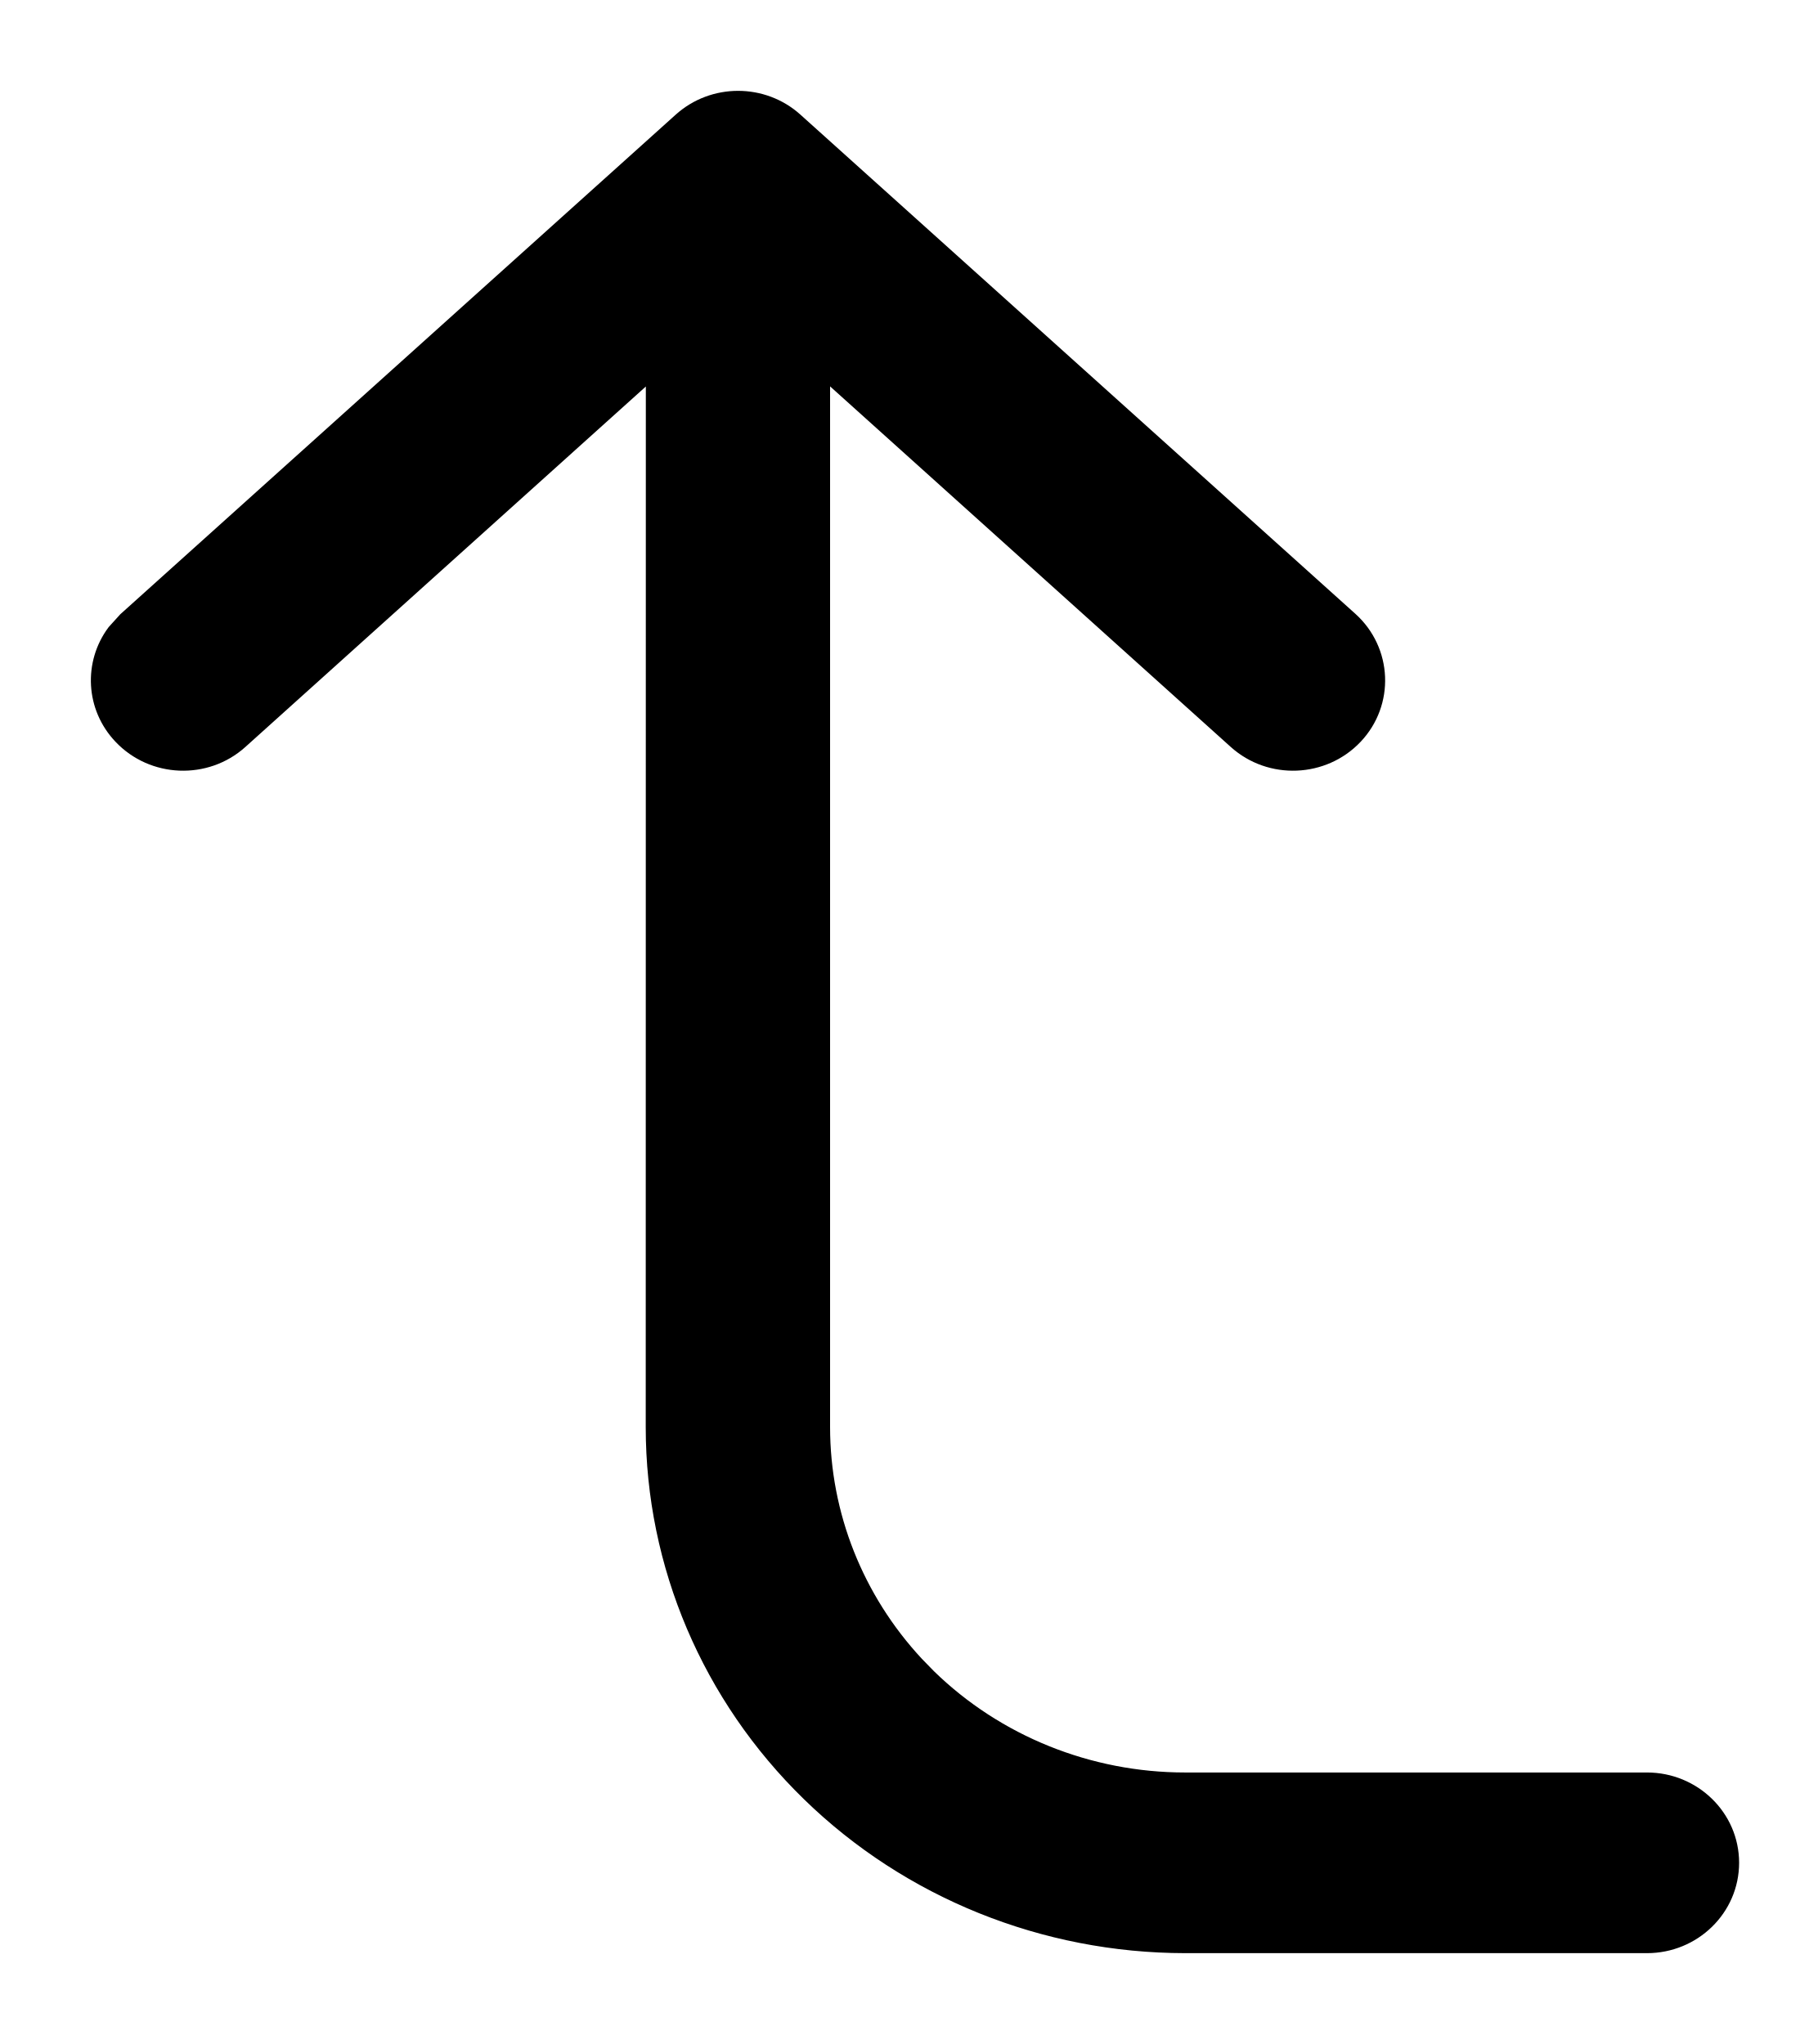
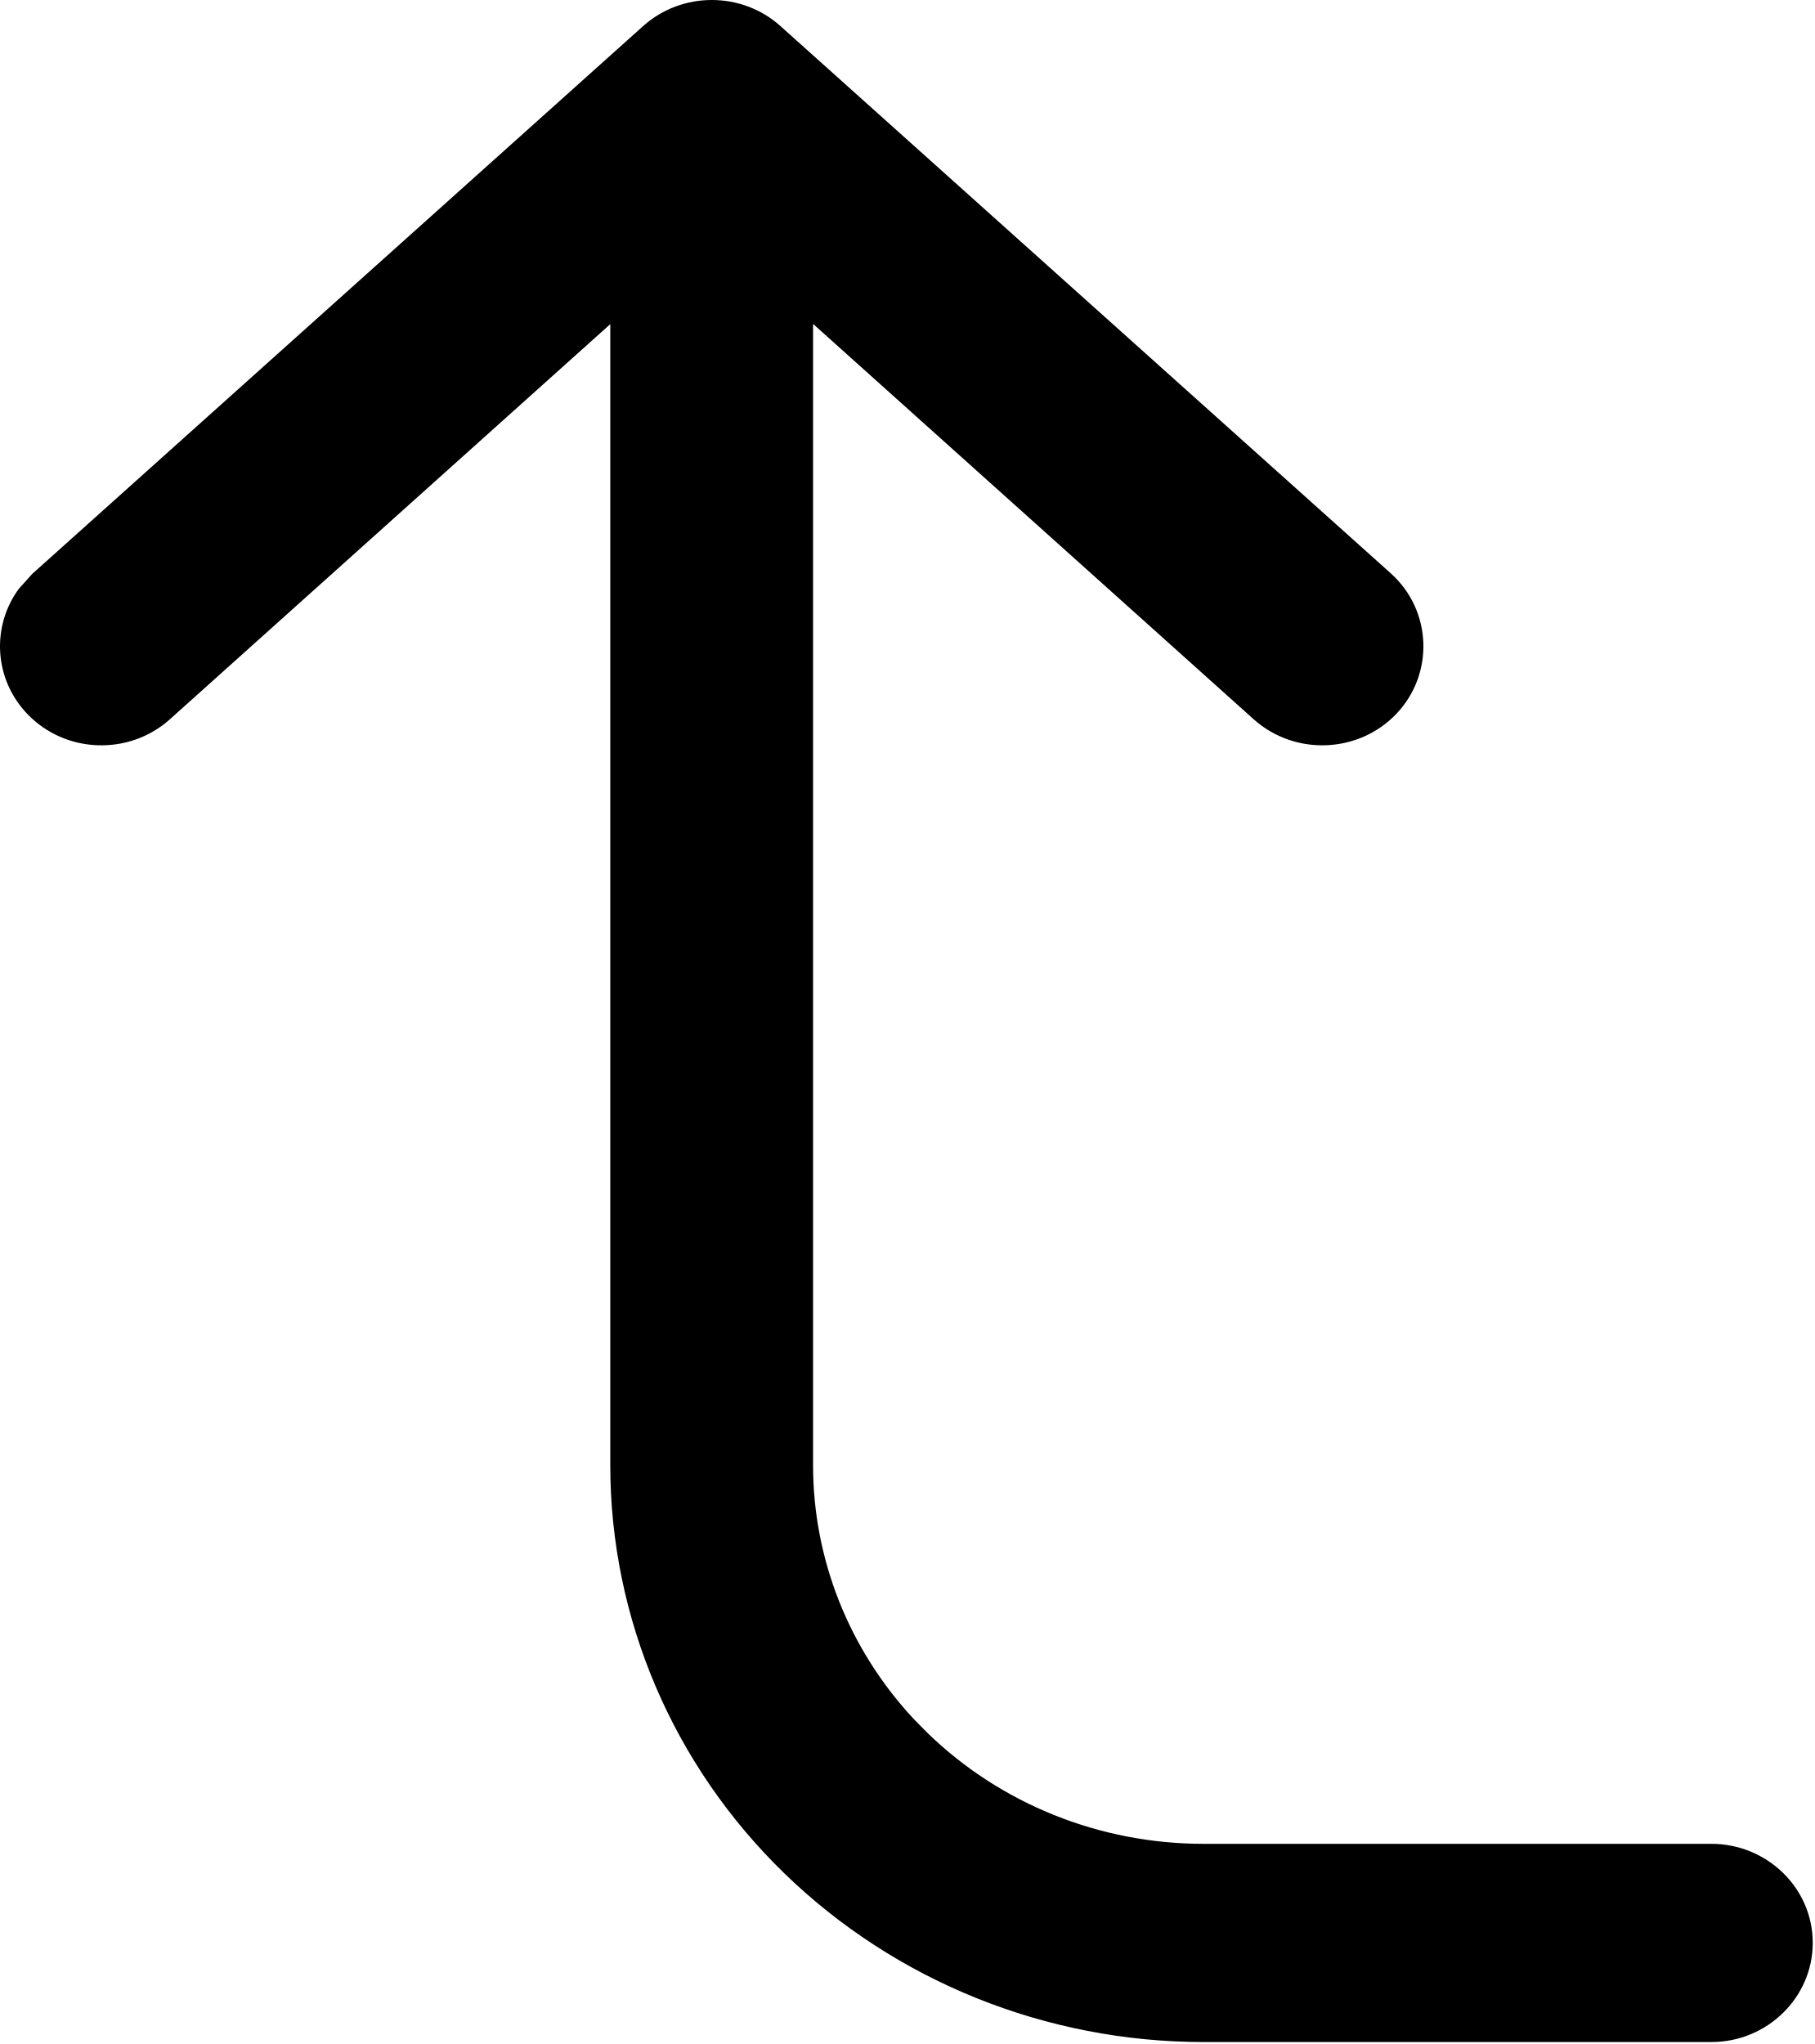
- <svg xmlns="http://www.w3.org/2000/svg" width="16" height="18" viewBox="0 0 16 18" fill="none">
-   <path d="M6.979 1.083C6.707 0.839 6.289 0.839 6.017 1.083L1.13 5.48L1.034 5.586C0.84 5.848 0.855 6.217 1.09 6.464C1.356 6.745 1.805 6.763 2.093 6.504L5.786 3.179L5.785 12.568C5.785 13.771 6.276 14.924 7.148 15.773C8.02 16.623 9.202 17.099 10.434 17.1H14.5C14.89 17.1 15.211 16.791 15.211 16.404C15.211 16.018 14.89 15.709 14.5 15.709H10.434C9.578 15.709 8.757 15.378 8.152 14.788L8.042 14.675C7.507 14.099 7.208 13.348 7.208 12.567V3.178L10.903 6.504C11.191 6.763 11.64 6.745 11.906 6.464C12.173 6.182 12.154 5.74 11.866 5.48L6.979 1.083Z" fill="black" stroke="black" stroke-width="0.2" />
+ <svg xmlns="http://www.w3.org/2000/svg" width="87" height="98" viewBox="0 0 87 98" fill="none">
+   <path d="M37.012 1.687C35.381 0.229 32.875 0.229 31.244 1.687L1.972 27.939L1.399 28.569C0.238 30.136 0.327 32.335 1.732 33.81C3.325 35.487 6.015 35.593 7.74 34.049L29.863 14.198L29.858 70.253C29.858 77.436 32.799 84.314 38.024 89.386C43.248 94.458 50.325 97.303 57.708 97.304H82.061C84.398 97.304 86.32 95.46 86.32 93.153C86.318 90.847 84.397 89.002 82.061 89.002H57.708C52.579 89.001 47.659 87.026 44.037 83.504L43.376 82.828C40.169 79.389 38.381 74.907 38.381 70.247V14.193L60.516 34.049C62.241 35.593 64.93 35.487 66.524 33.81C68.123 32.125 68.011 29.492 66.284 27.939L37.012 1.687Z" fill="black" />
+   <path d="M30.841 1.246L1.545 27.516L0.937 28.192L0.914 28.215C-0.415 30.009 -0.301 32.54 1.3 34.22C3.115 36.132 6.179 36.248 8.144 34.488L29.261 15.541V70.249C29.262 77.594 32.265 84.632 37.603 89.814C42.94 94.996 50.166 97.906 57.703 97.906H82.061C84.715 97.906 86.916 95.786 86.916 93.149C86.915 90.513 84.714 88.403 82.061 88.403H57.703C52.733 88.403 47.978 86.491 44.471 83.087L44.459 83.075L43.816 82.422L43.804 82.41C40.705 79.081 38.984 74.752 38.984 70.249V15.53L60.113 34.488C62.078 36.247 65.141 36.132 66.957 34.22C68.779 32.299 68.656 29.261 66.688 27.492L37.416 1.246C35.558 -0.416 32.699 -0.415 30.841 1.246ZM31.648 2.132C33.052 0.877 35.205 0.877 36.609 2.132L65.881 28.379C67.367 29.715 67.466 31.954 66.091 33.404C64.721 34.847 62.405 34.931 60.92 33.602L37.779 12.848V70.249C37.779 75.061 39.63 79.691 42.938 83.238L43.617 83.926C47.353 87.558 52.419 89.604 57.703 89.604H82.061C84.082 89.604 85.722 91.173 85.723 93.149C85.723 95.125 84.082 96.705 82.061 96.705H57.703C50.474 96.705 43.556 93.924 38.446 88.963C33.334 84.001 30.455 77.269 30.455 70.249L30.466 12.86L7.337 33.602C5.853 34.931 3.536 34.846 2.165 33.404C0.956 32.135 0.892 30.267 1.885 28.927L2.399 28.367L31.648 2.132Z" fill="black" />
</svg>
